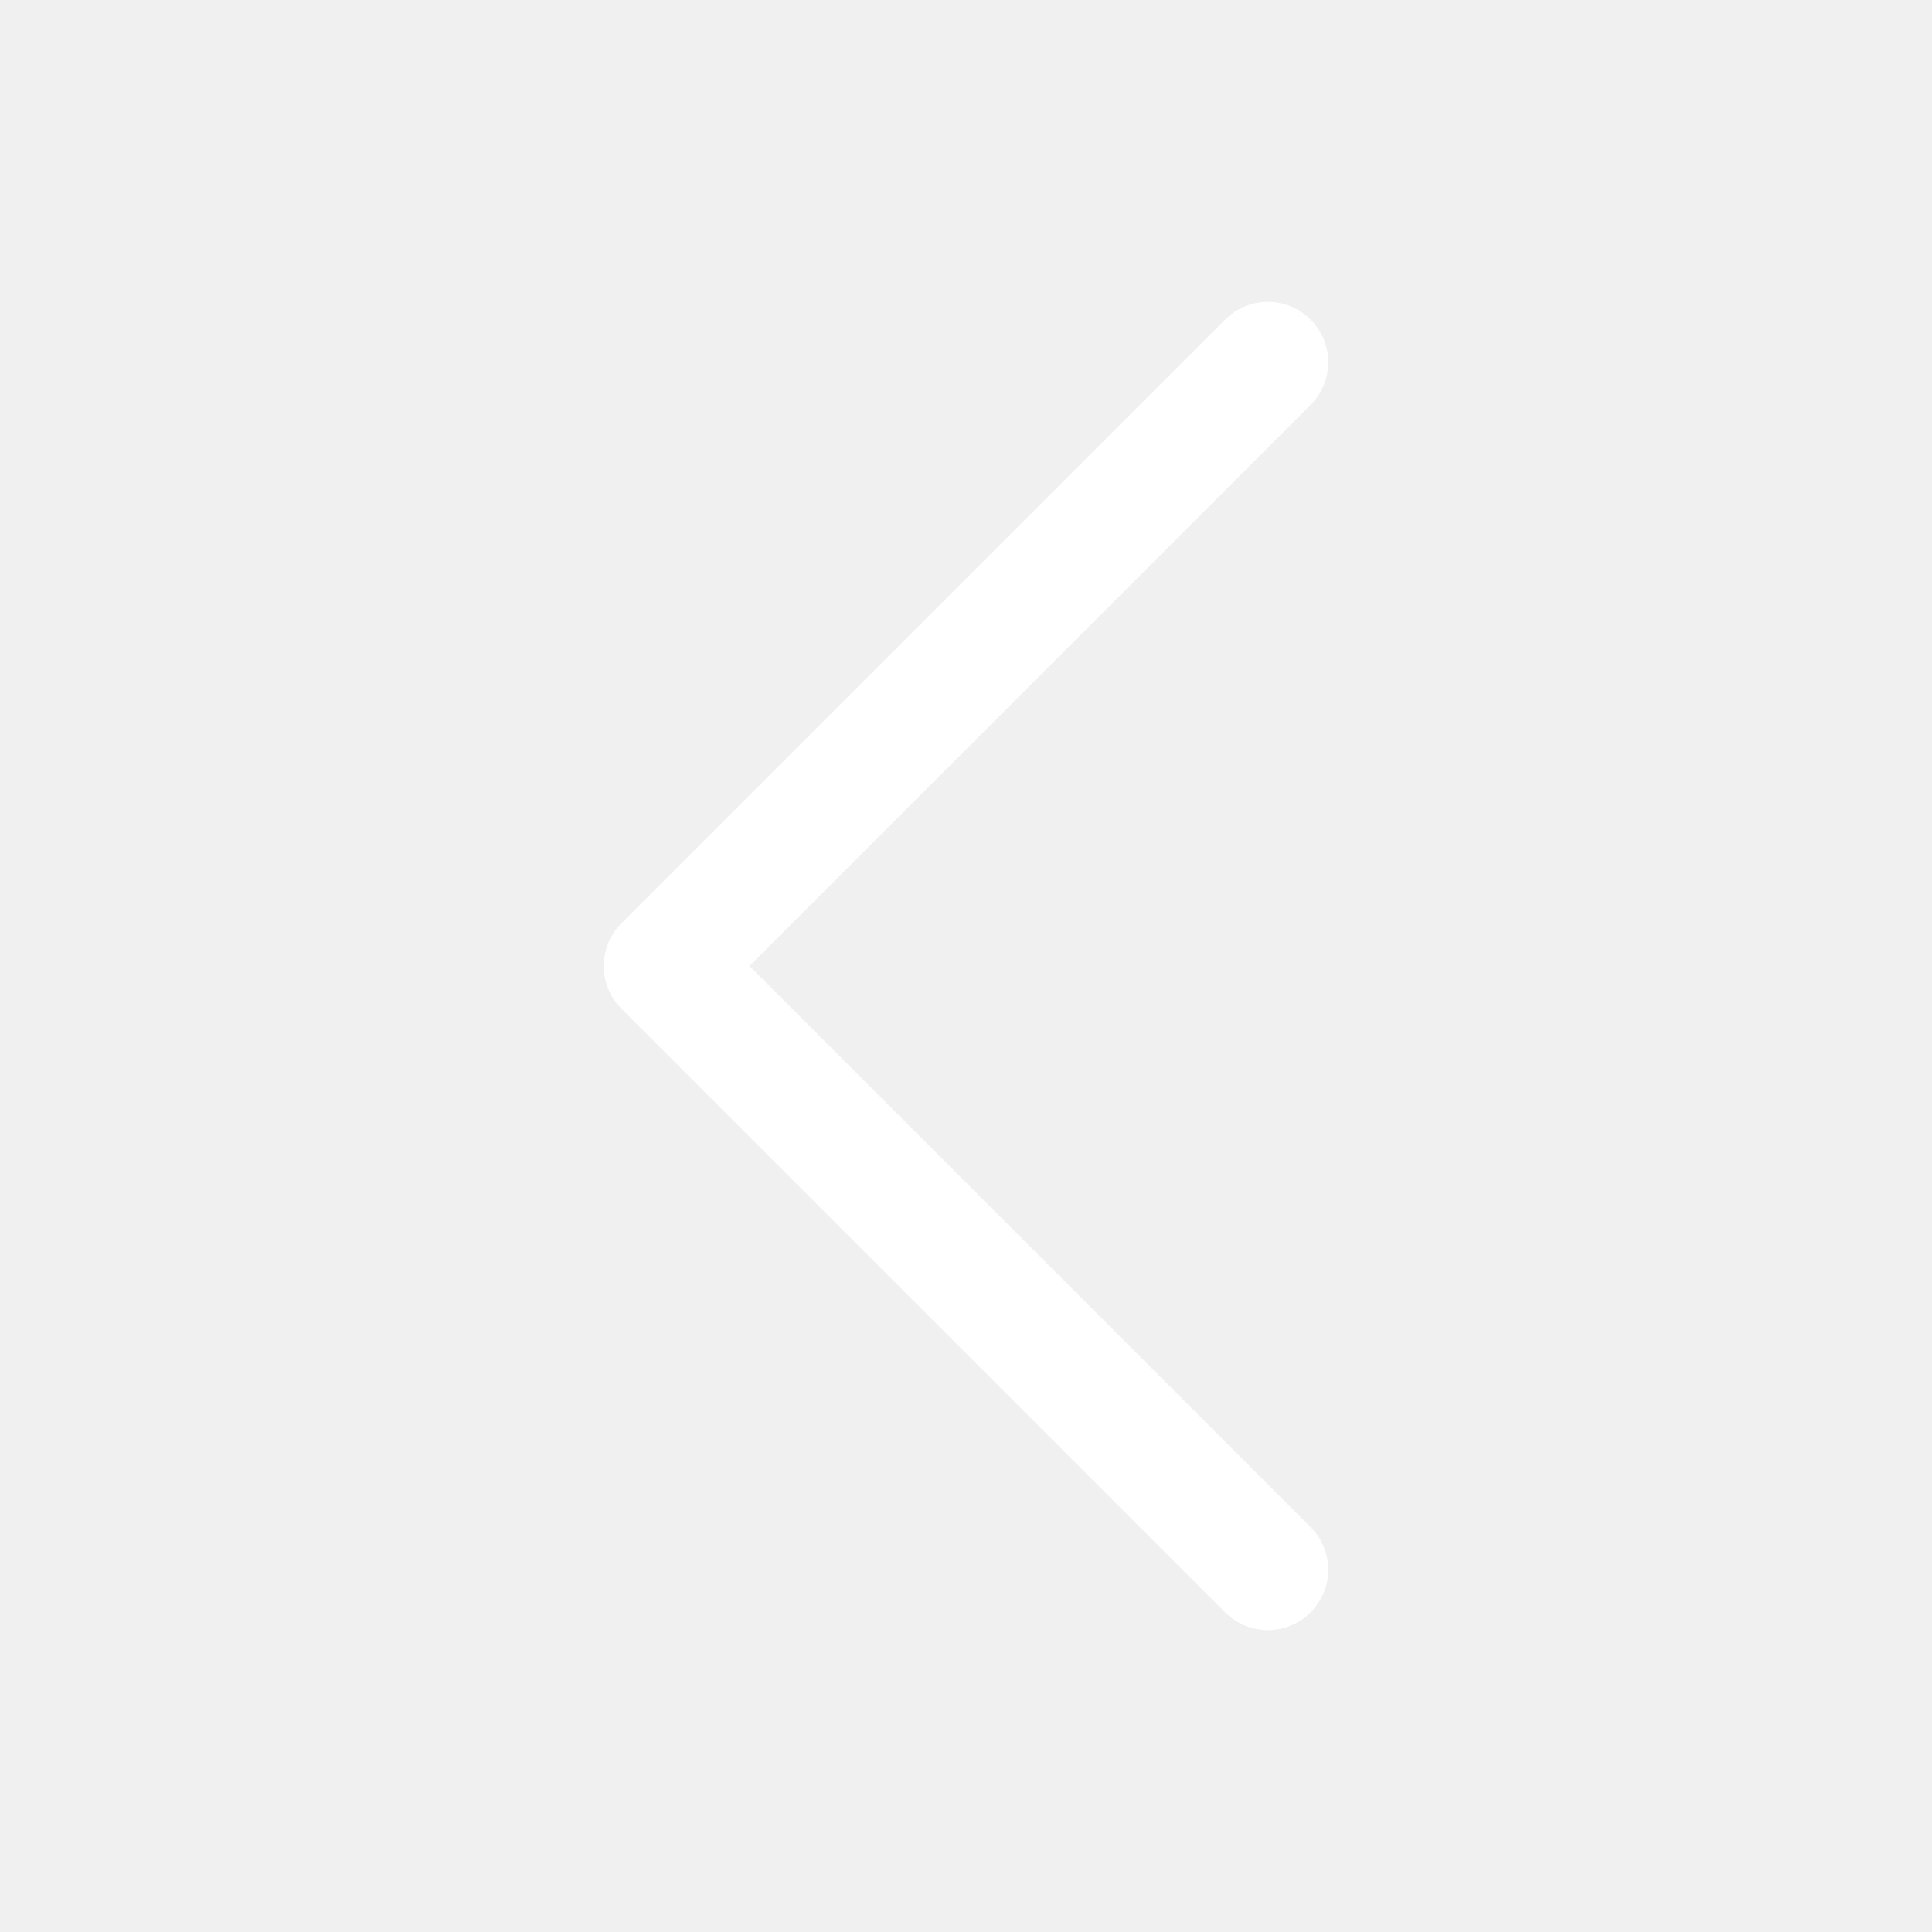
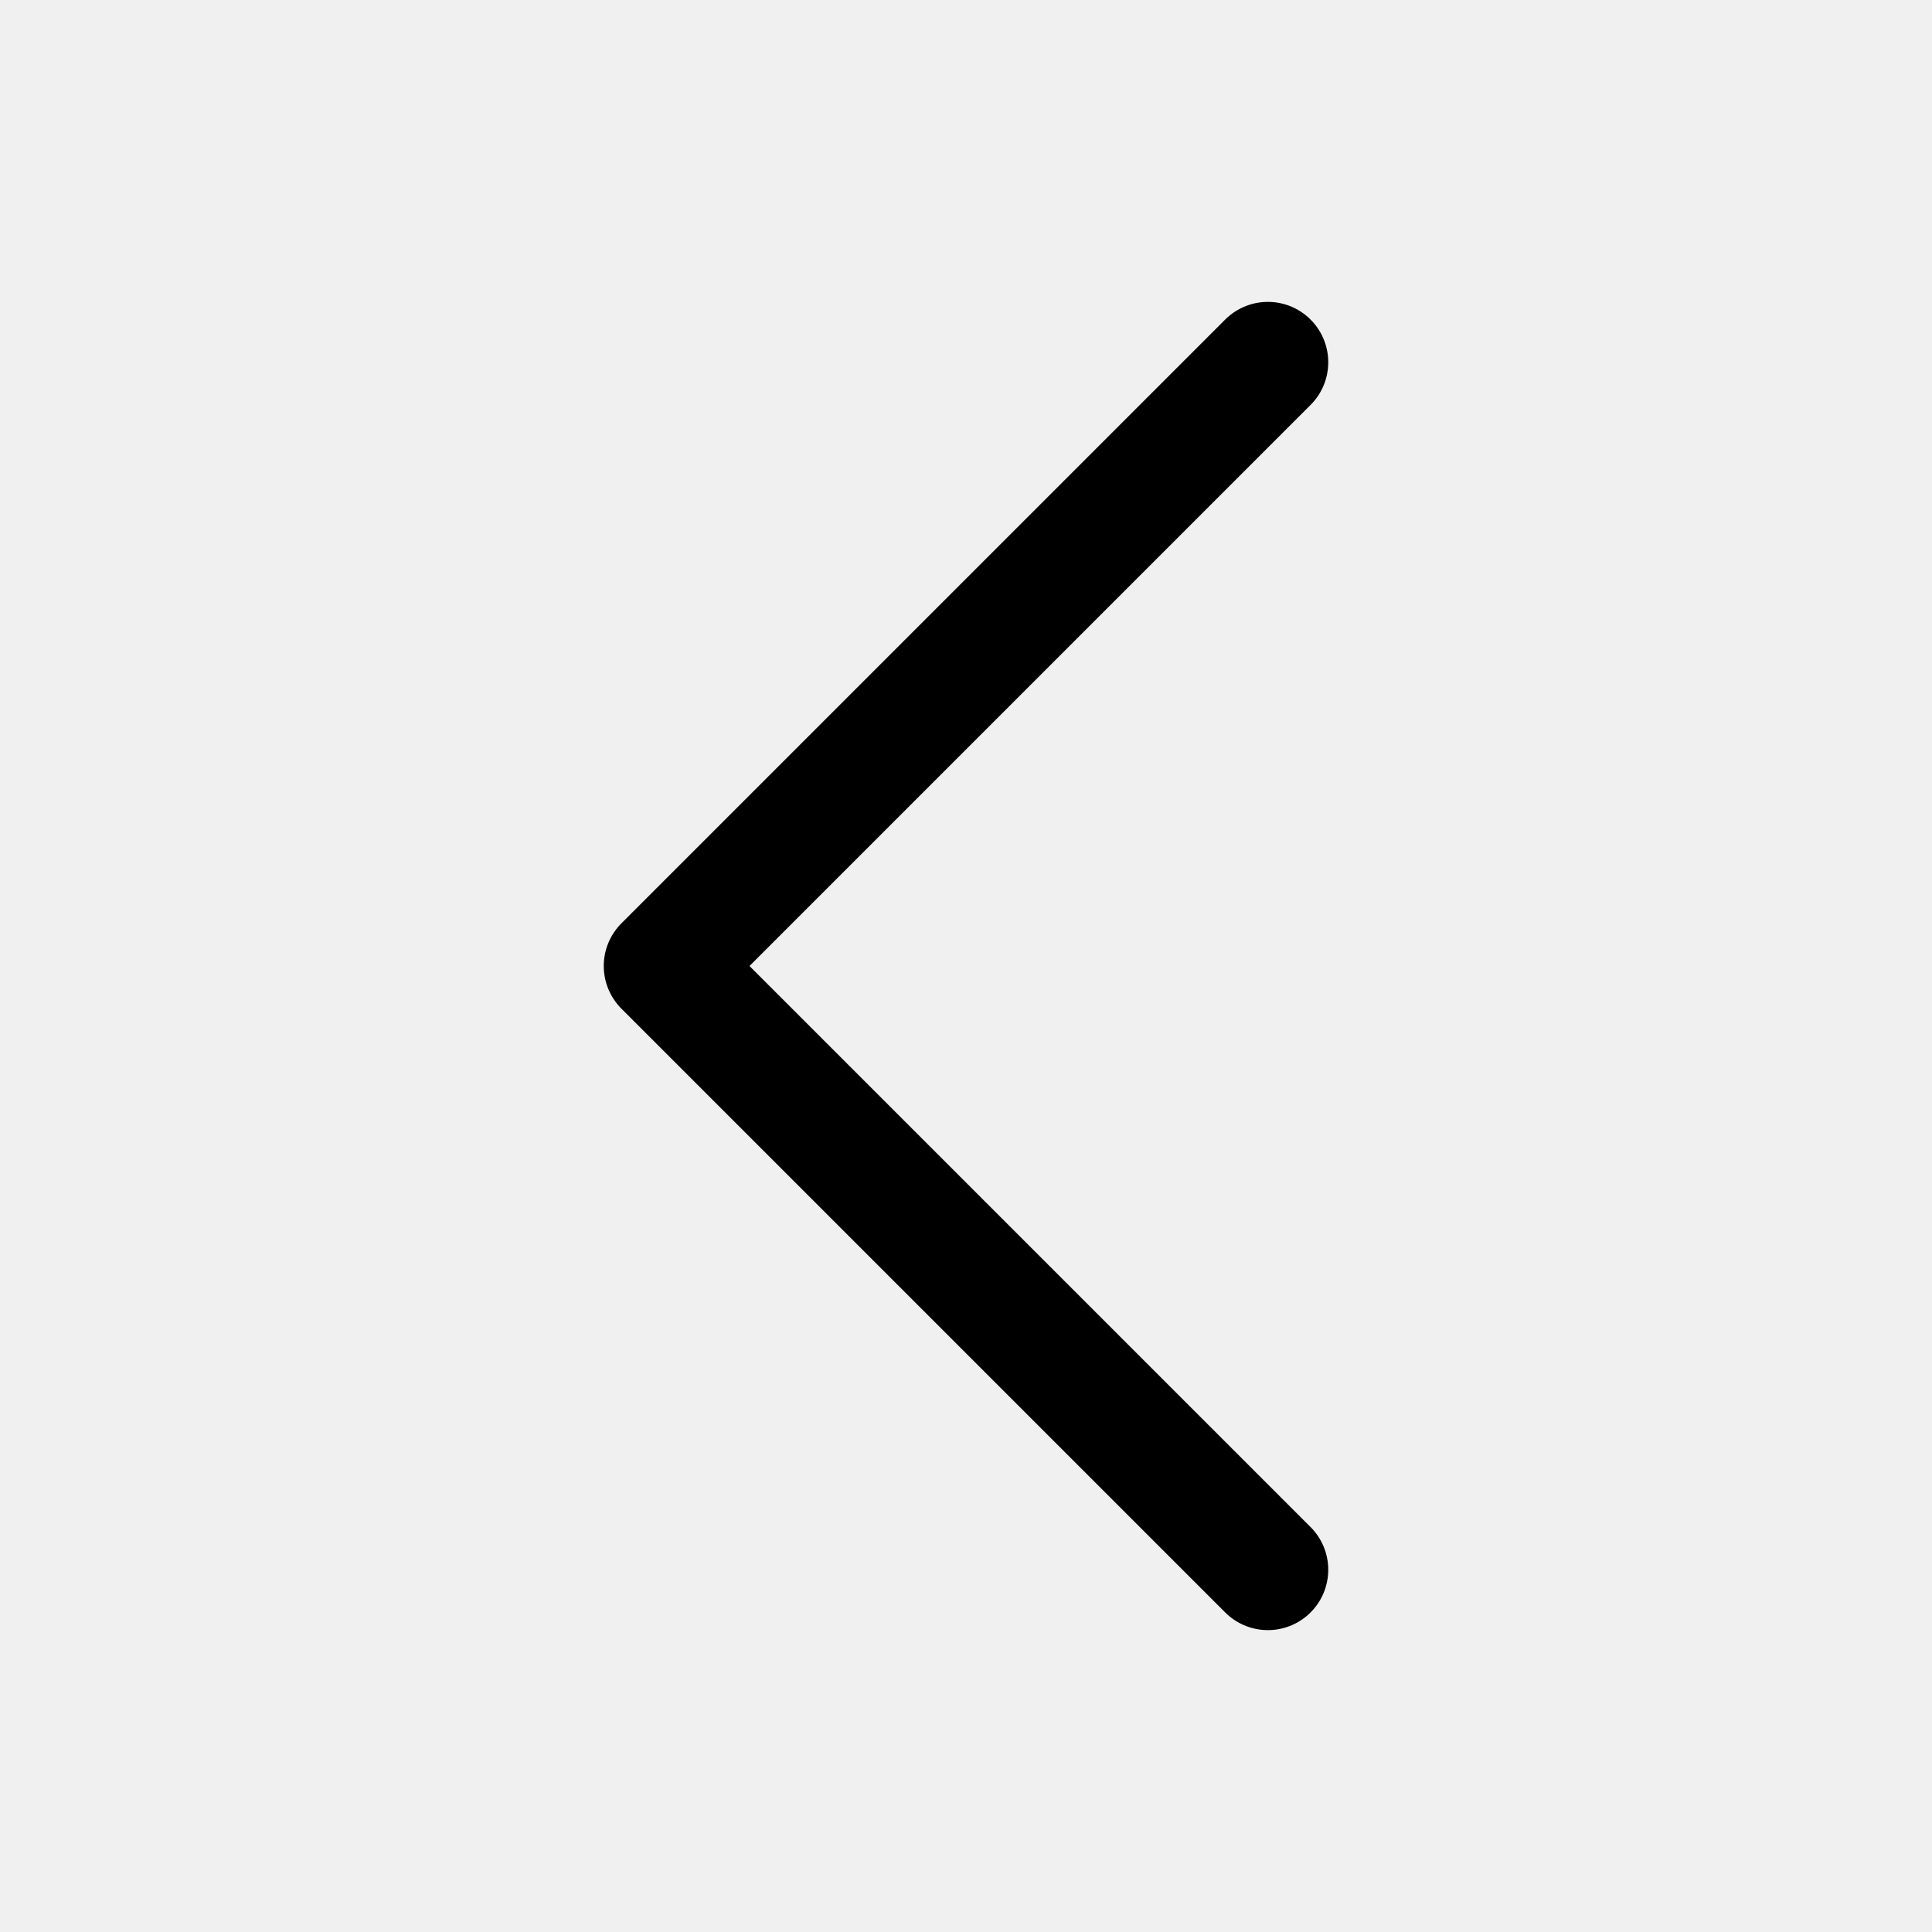
- <svg xmlns="http://www.w3.org/2000/svg" fill="none" viewBox="0 0 24 24" stroke-width="1.5" stroke="white" class="size-6">
+ <svg xmlns="http://www.w3.org/2000/svg" fill="none" viewBox="0 0 24 24" stroke-width="1.5" stroke="currentColor" className="size-6">
  <path stroke-linecap="round" stroke-linejoin="round" d="M15.75 19.5 8.25 12l7.5-7.5" />
</svg>
